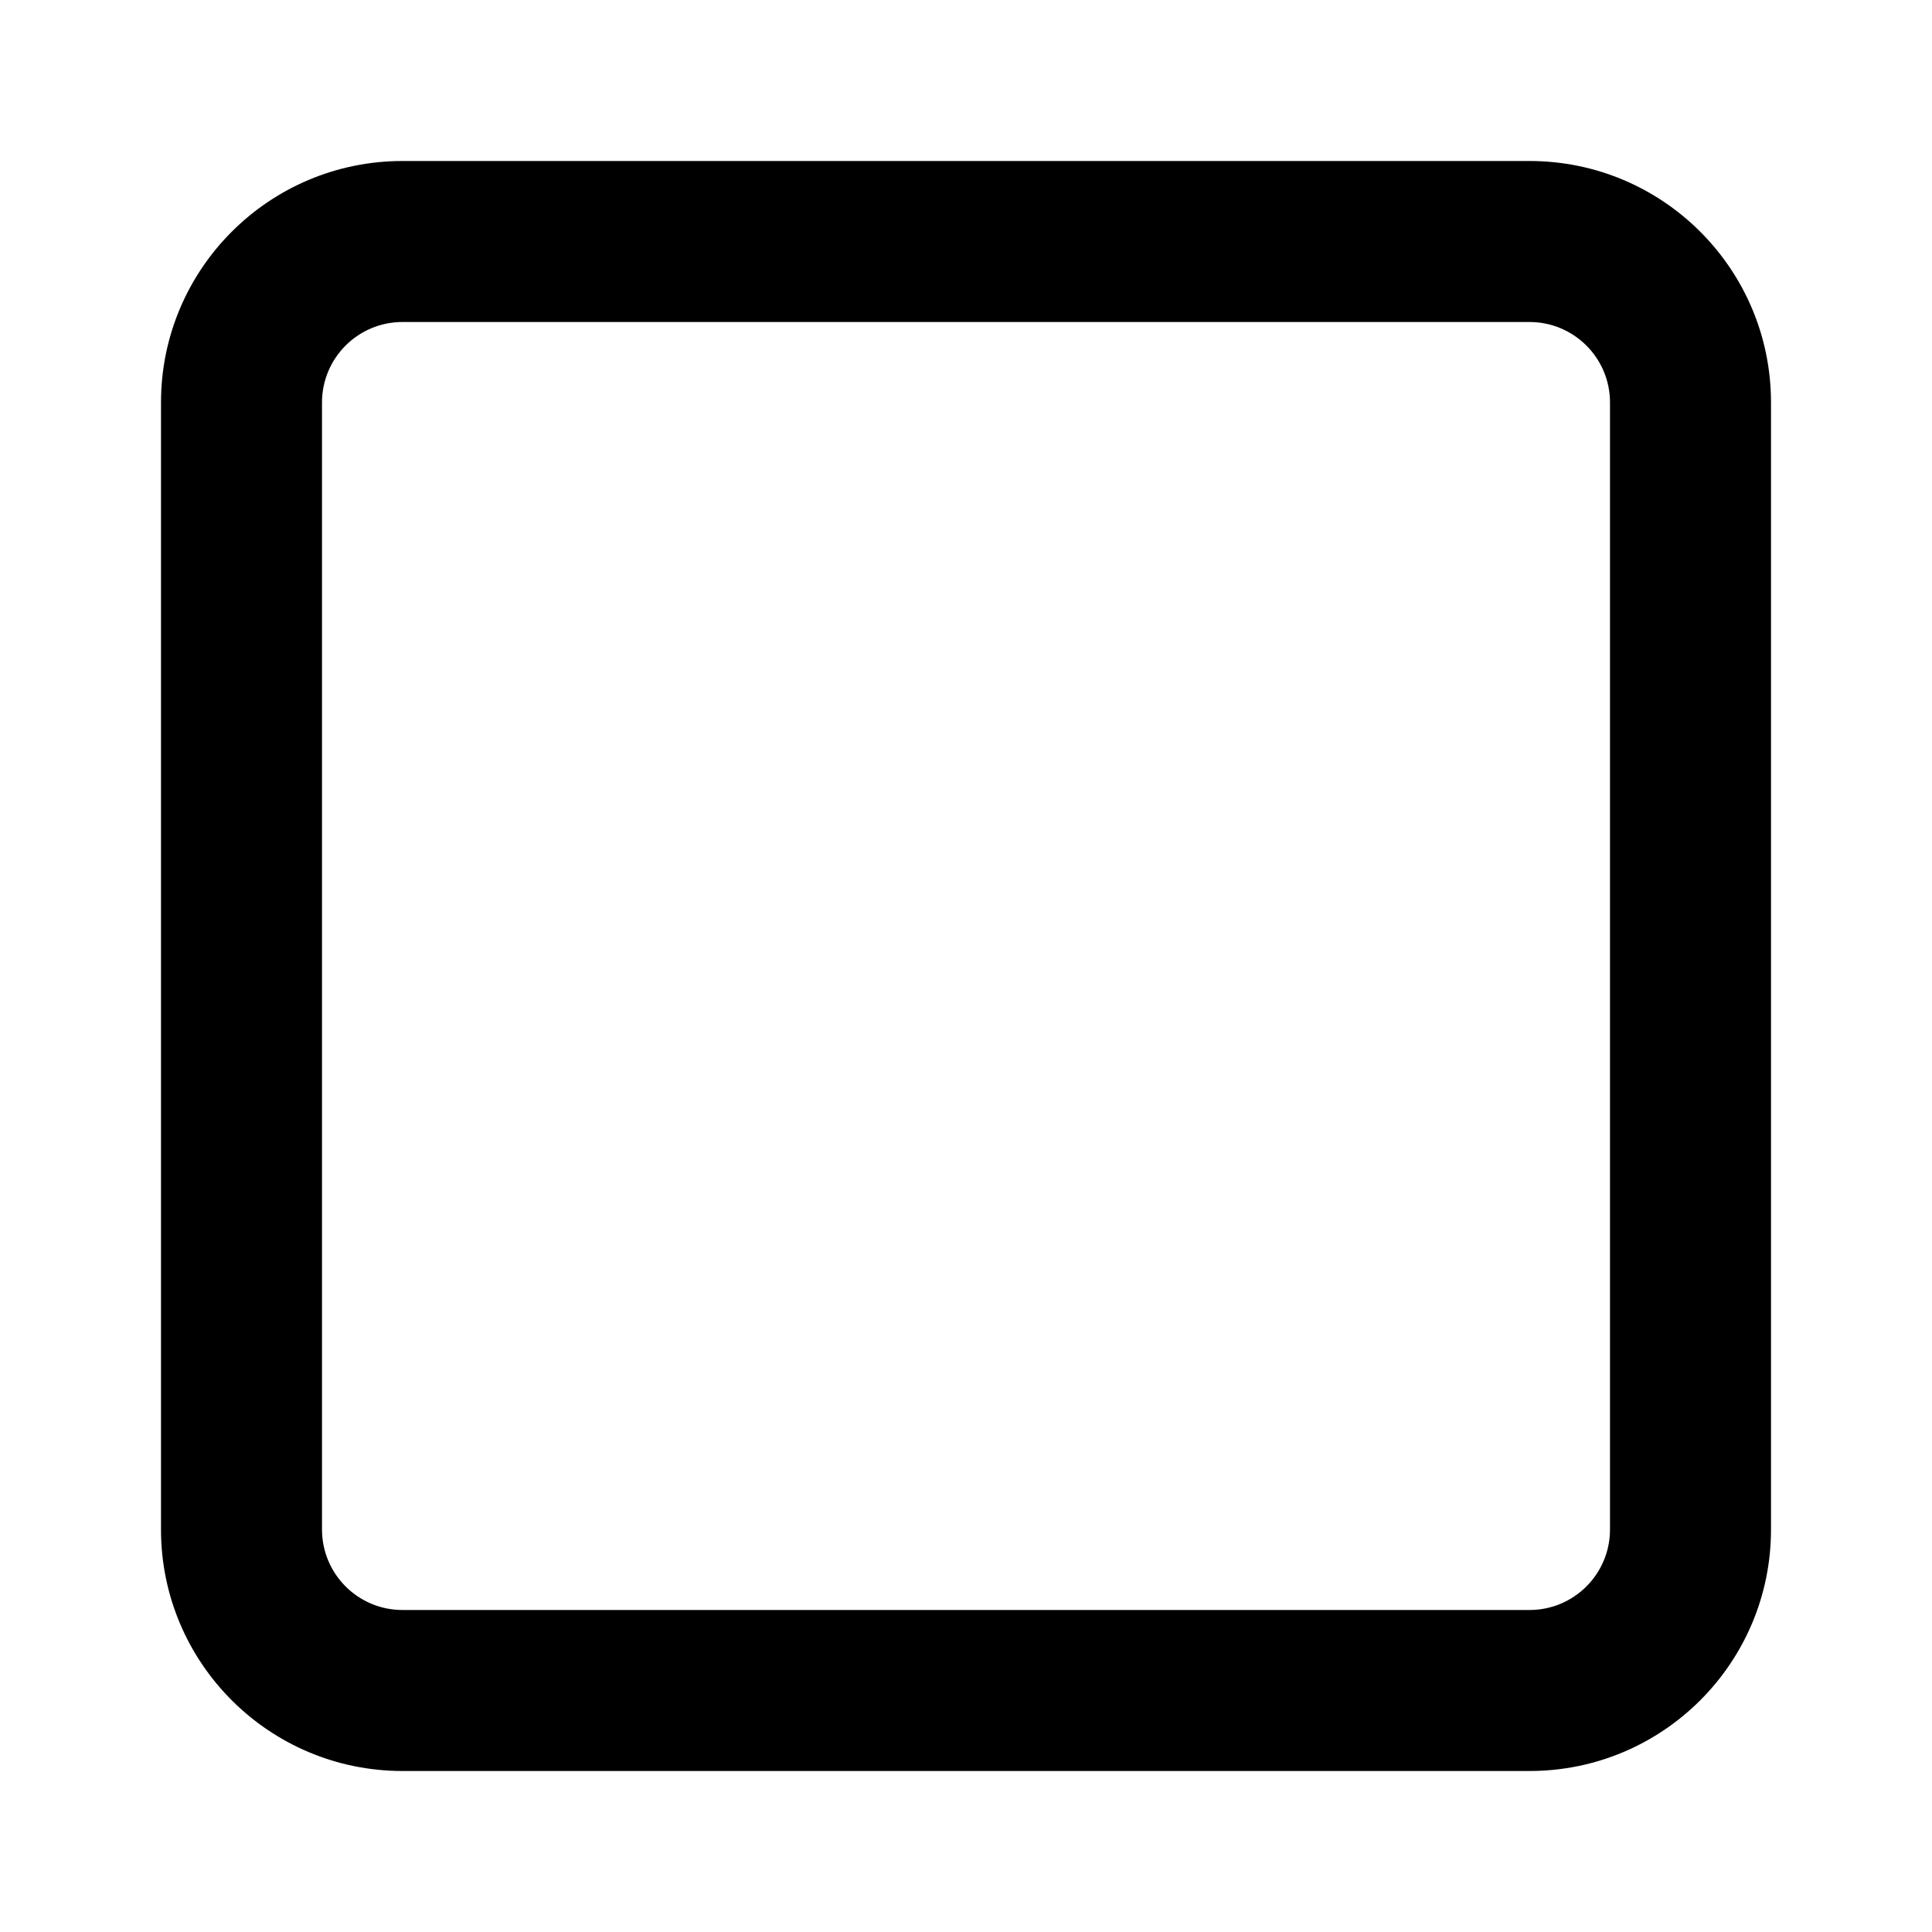
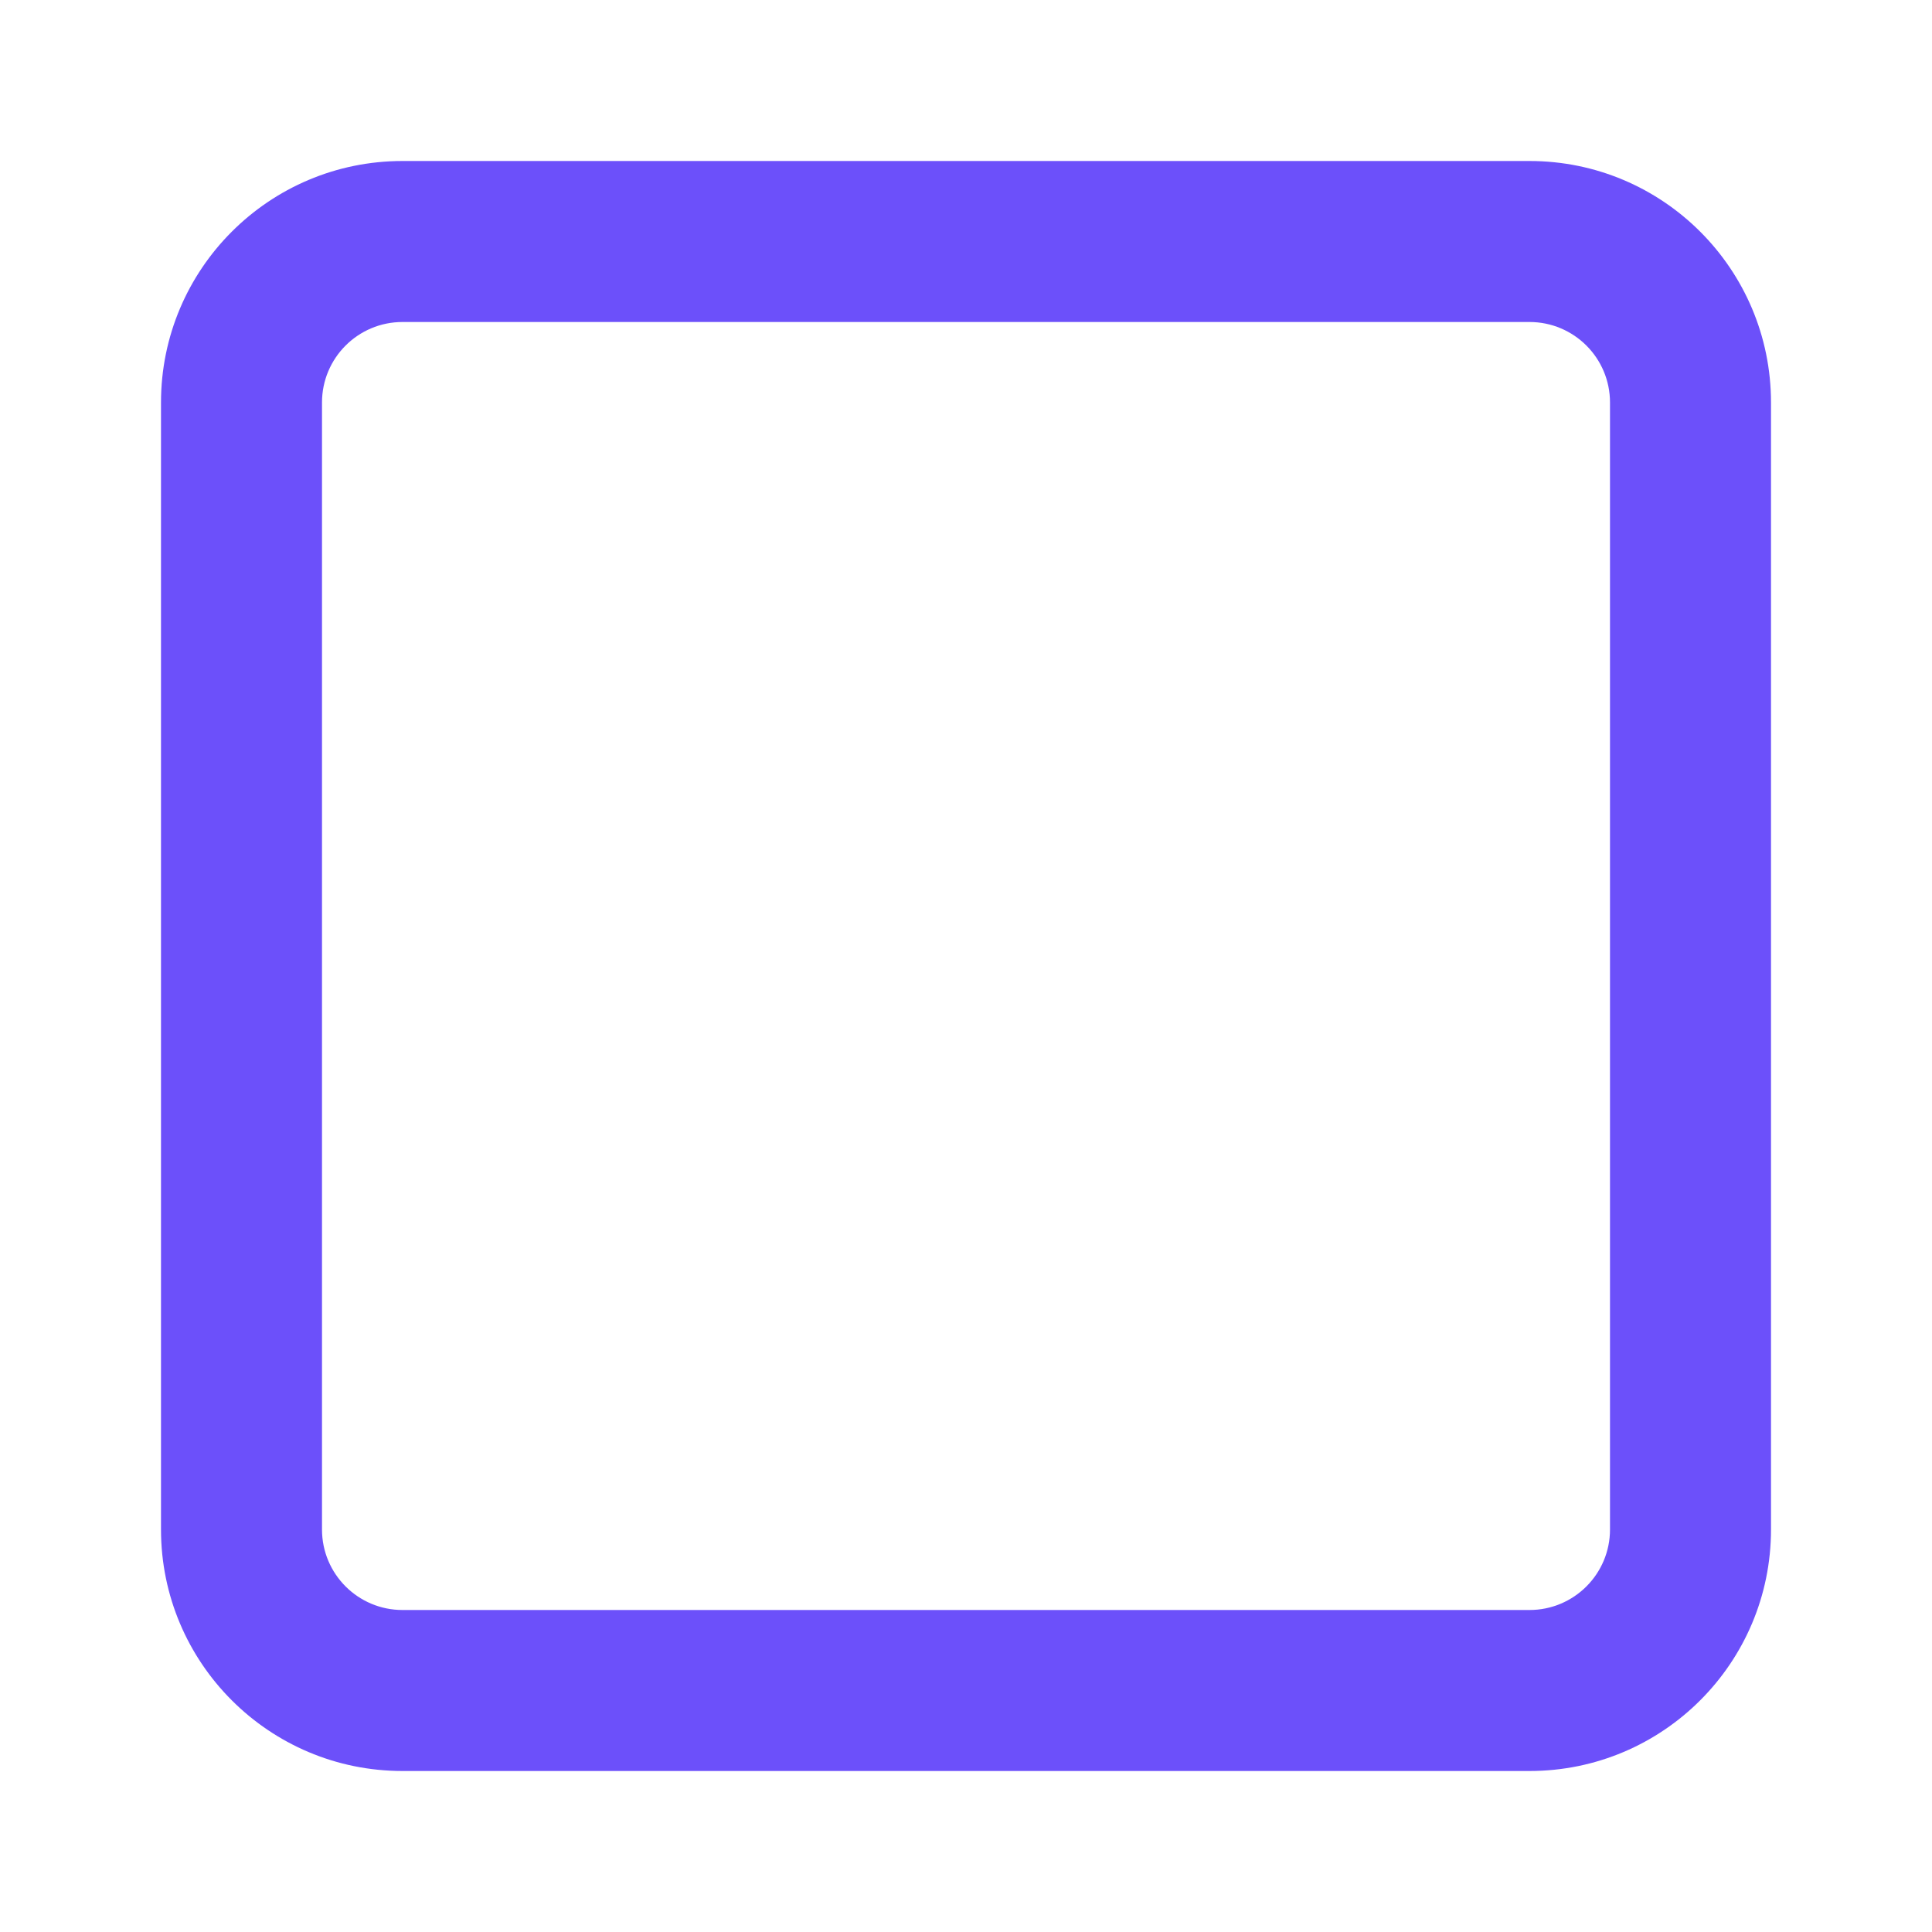
- <svg xmlns="http://www.w3.org/2000/svg" width="32" height="32" viewBox="0 0 24 24" fill="currentColor" stroke="none">
-   <path fill-rule="evenodd" clip-rule="evenodd" d="M5 4a1 1 0 00-1 1v14a1 1 0 001 1h14a1 1 0 001-1V5a1 1 0 00-1-1H5zM2 5a3 3 0 013-3h14a3 3 0 013 3v14a3 3 0 01-3 3H5a3 3 0 01-3-3V5z" fill="currentColor" />
+ <svg xmlns="http://www.w3.org/2000/svg" width="32" height="32" viewBox="0 0 24 24" fill="#6C50FA" stroke="none">
+   <path fill-rule="evenodd" clip-rule="evenodd" d="M5 4a1 1 0 00-1 1v14a1 1 0 001 1h14a1 1 0 001-1V5a1 1 0 00-1-1H5zM2 5a3 3 0 013-3h14a3 3 0 013 3v14a3 3 0 01-3 3H5a3 3 0 01-3-3V5z" fill="#6C50FA" />
</svg>
